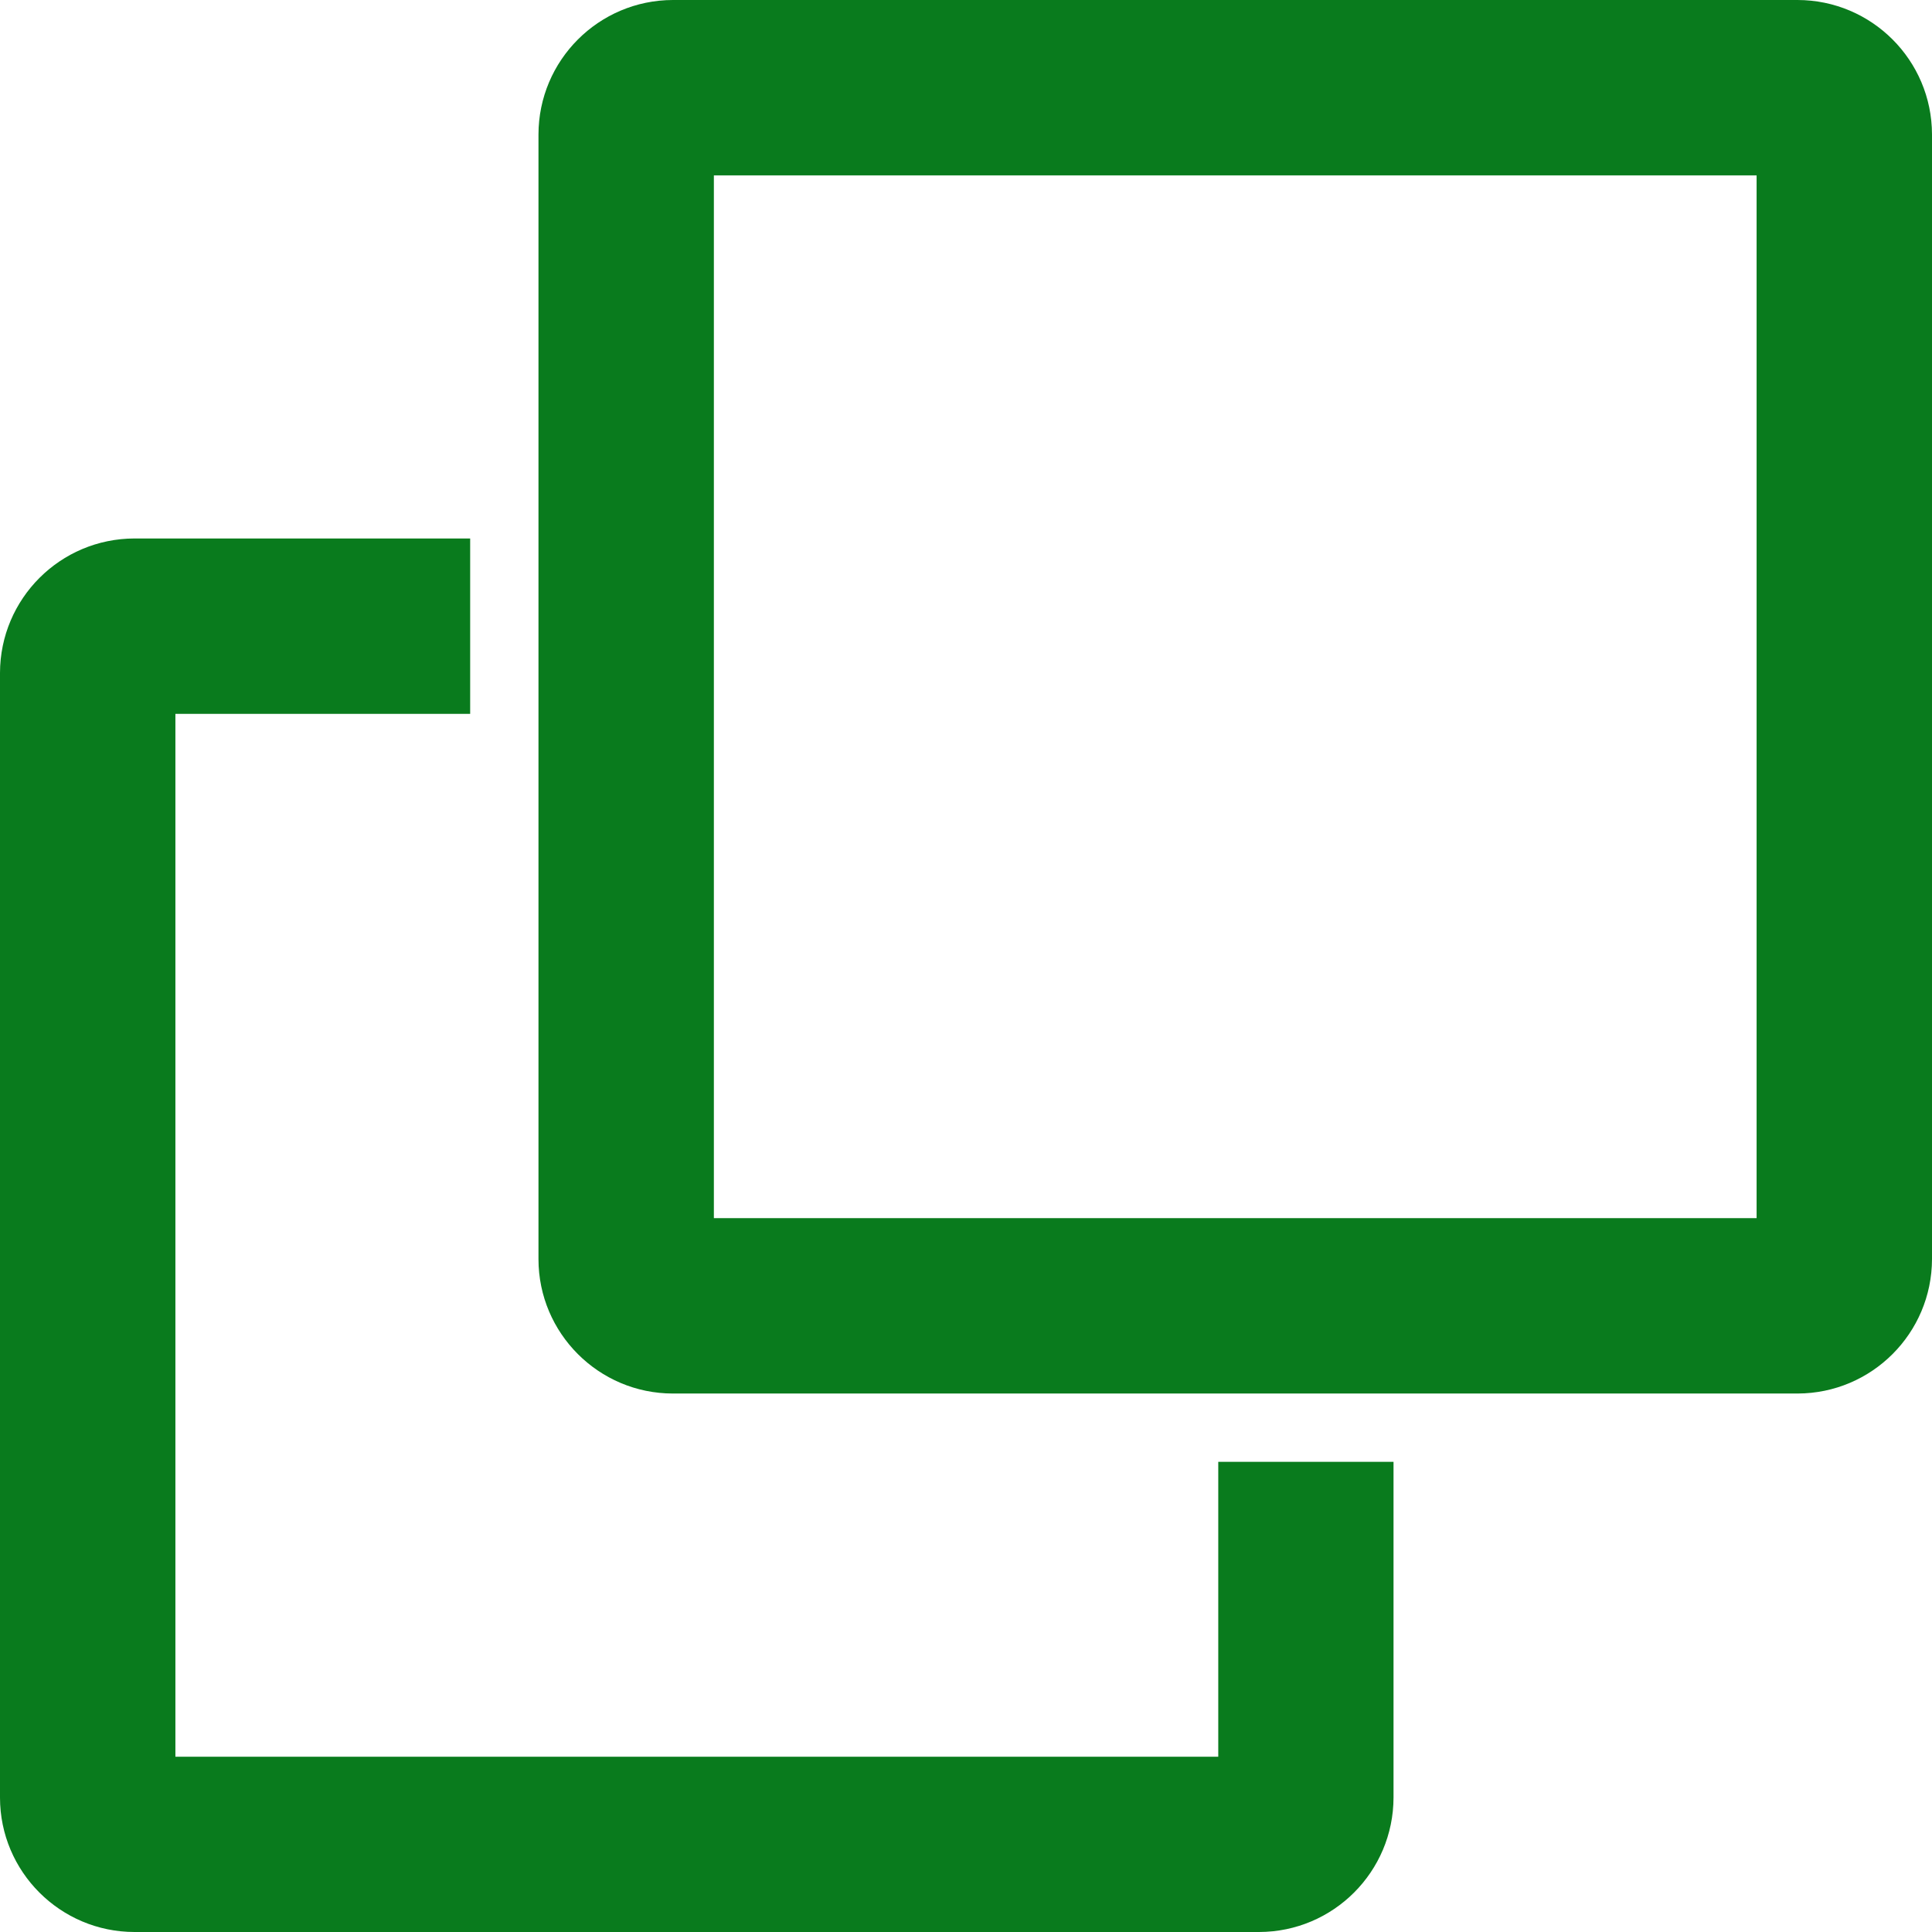
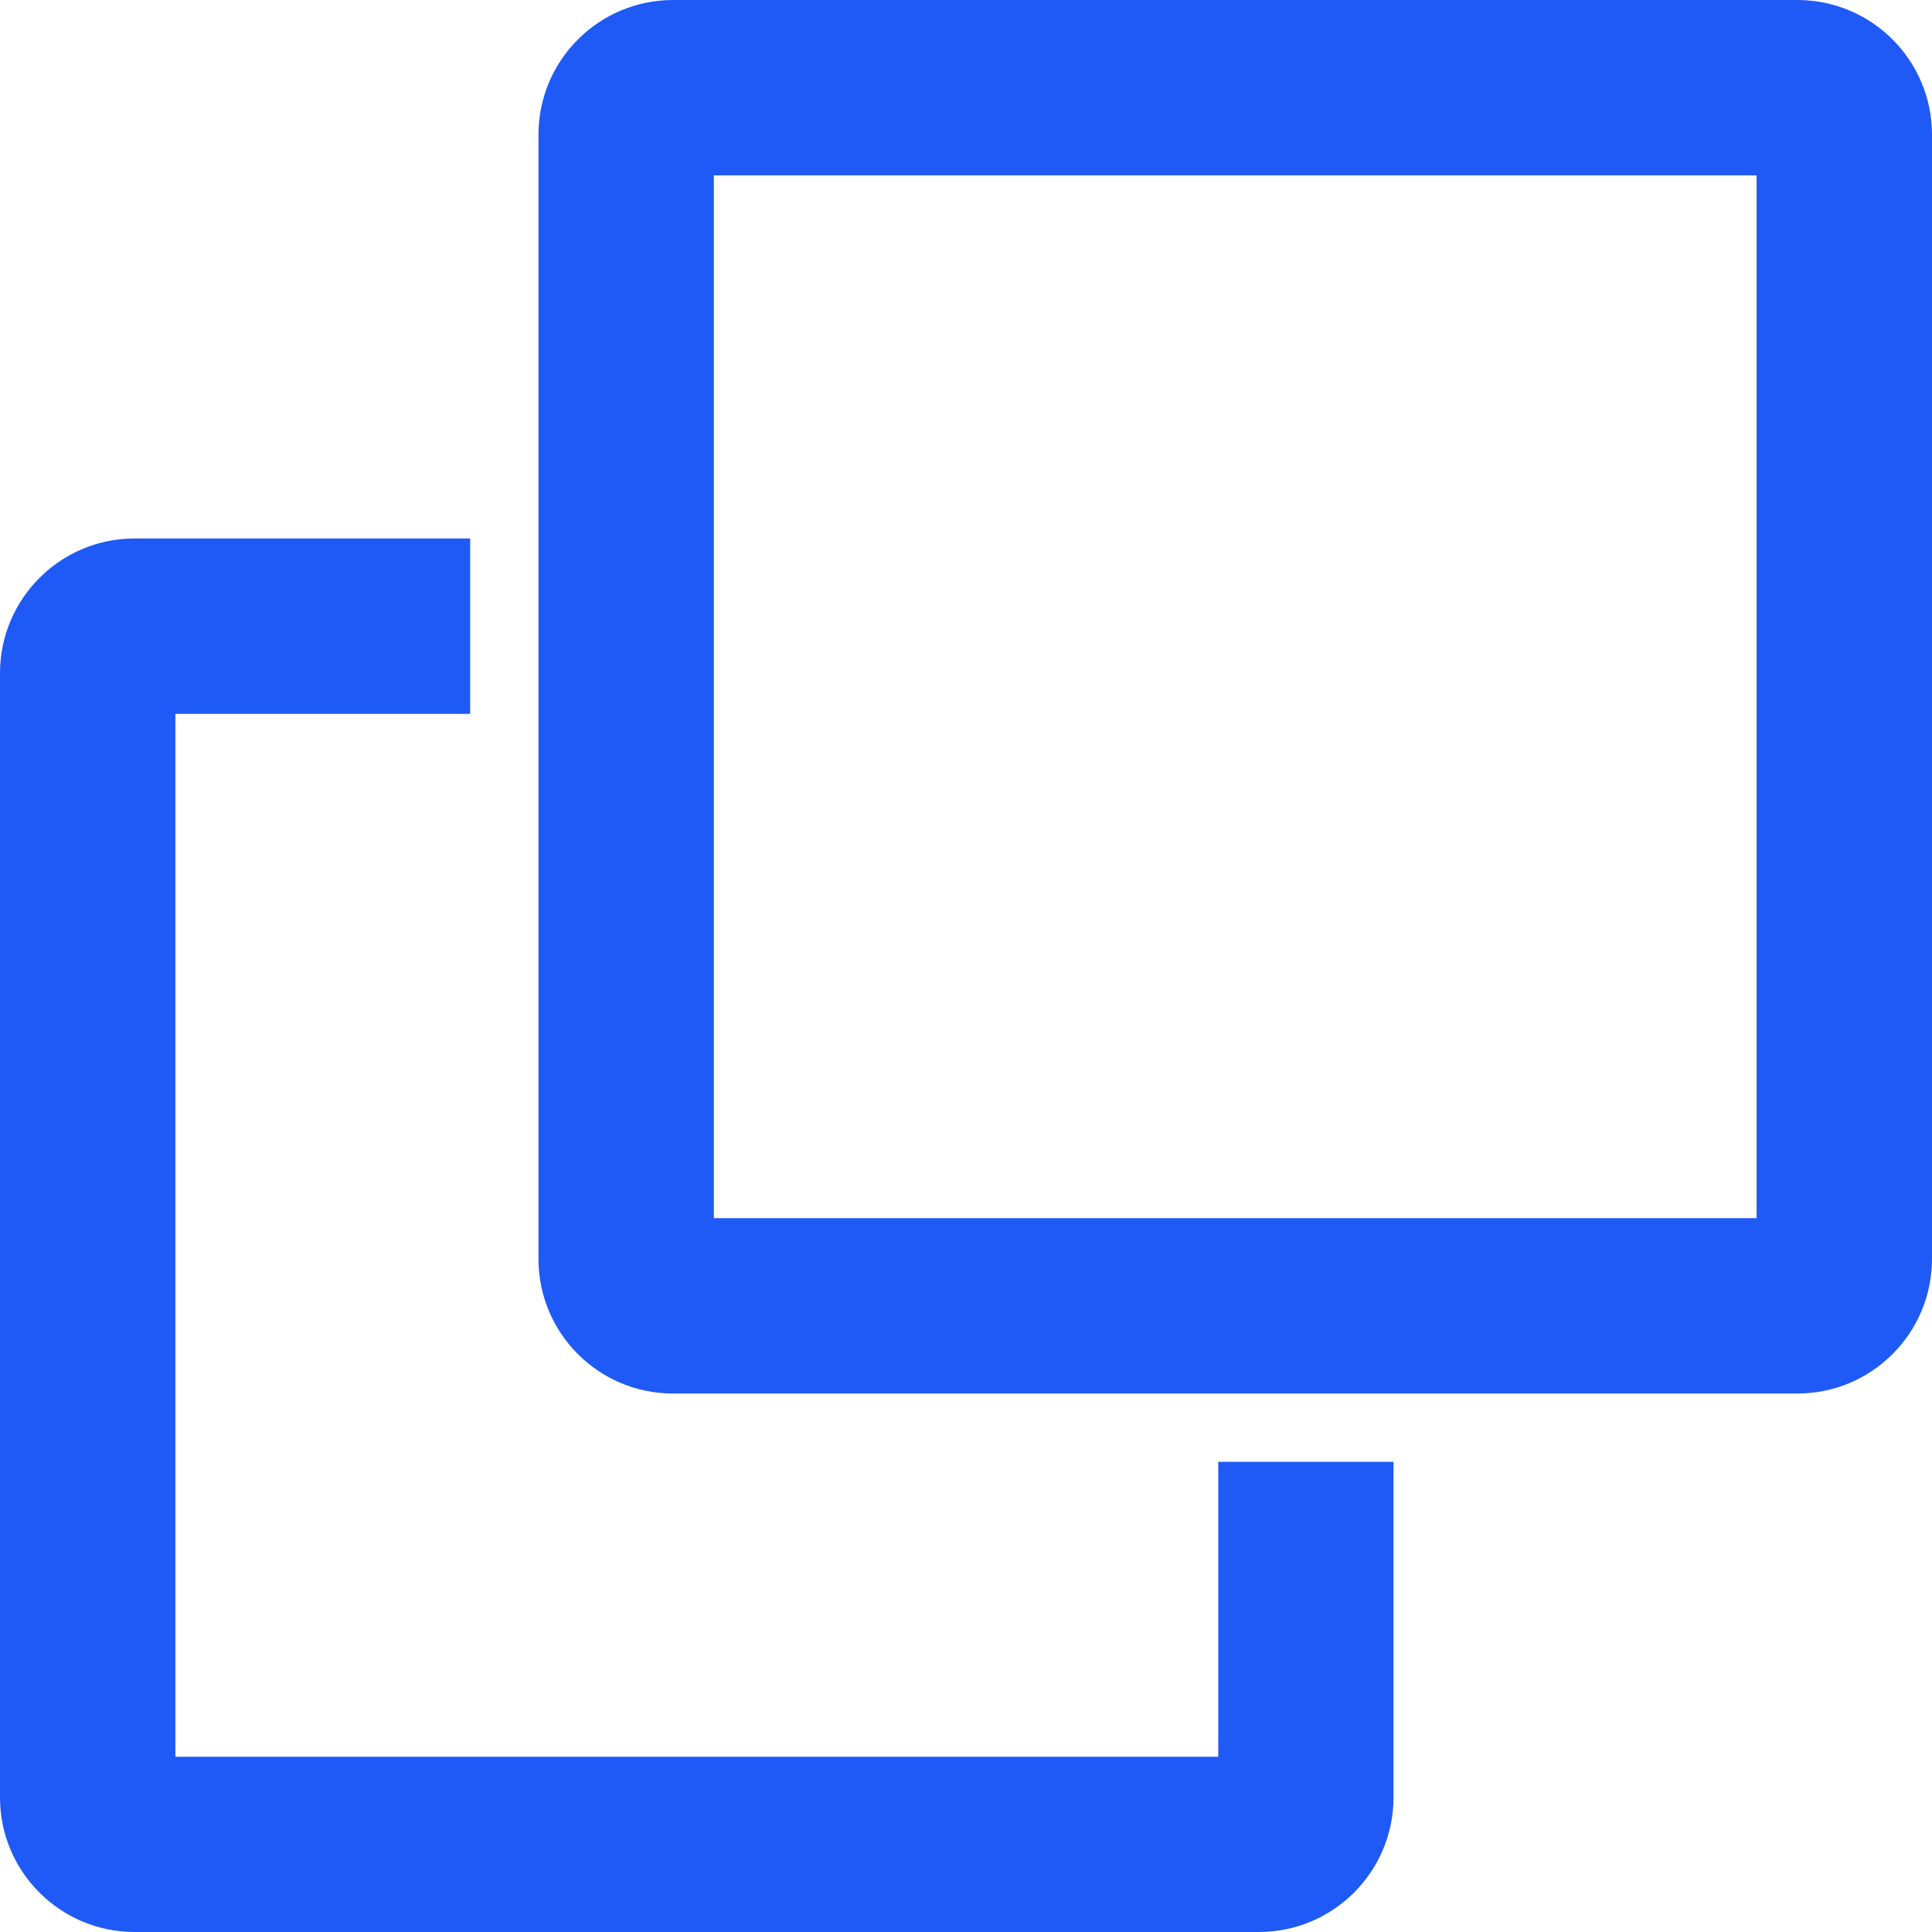
<svg xmlns="http://www.w3.org/2000/svg" width="14" height="14" viewBox="0 0 14 14">
  <g fill="none" fill-rule="nonzero">
    <path fill="none" d="M0 0h14v14H0z" />
-     <path fill="#097B1D" d="M13.025 0H4.876a.976.976 0 0 0-.974.975v8.149c0 .537.437.974.974.974h8.15A.976.976 0 0 0 14 9.124V.974A.976.976 0 0 0 13.025 0zm-.296 8.827H5.173V1.271h7.556v7.556zM8.827 12.73H1.271V5.173h2.136V3.902H.975A.976.976 0 0 0 0 4.876v8.15c0 .537.437.974.975.974h8.149a.976.976 0 0 0 .974-.975v-2.432h-1.27v2.136z" />
+     <path fill="#1F5AF6" d="M13.025 0H4.876a.976.976 0 0 0-.974.975v8.149c0 .537.437.974.974.974h8.15A.976.976 0 0 0 14 9.124V.974A.976.976 0 0 0 13.025 0zm-.296 8.827H5.173V1.271h7.556v7.556zM8.827 12.73H1.271V5.173h2.136V3.902H.975A.976.976 0 0 0 0 4.876v8.15c0 .537.437.974.975.974h8.149a.976.976 0 0 0 .974-.975v-2.432h-1.27v2.136z" />
  </g>
</svg>
